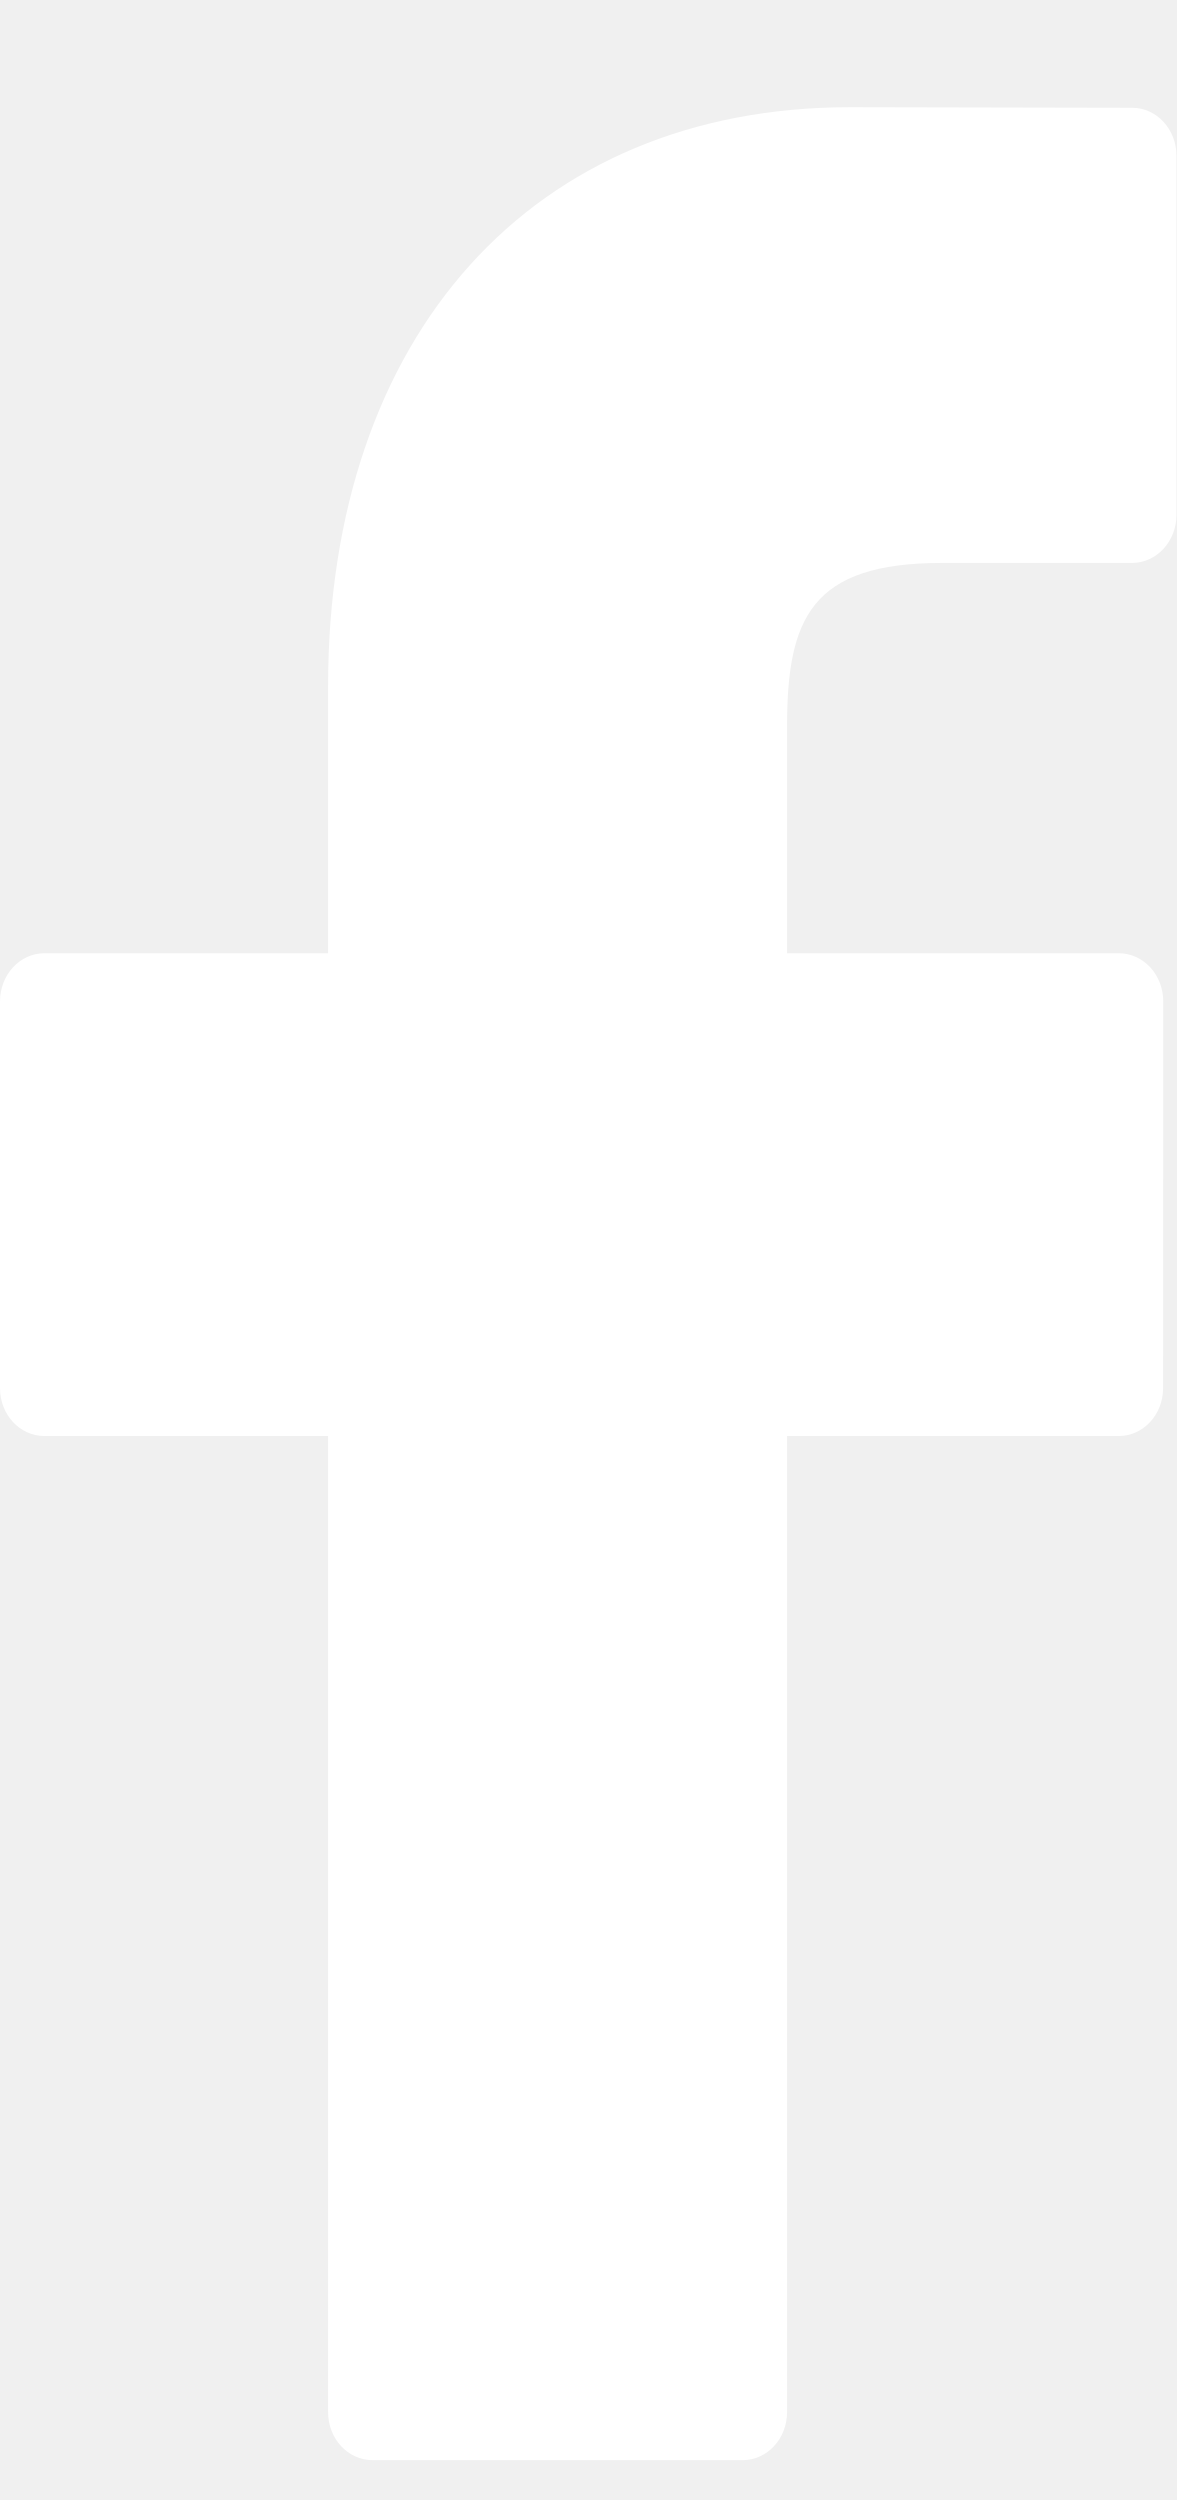
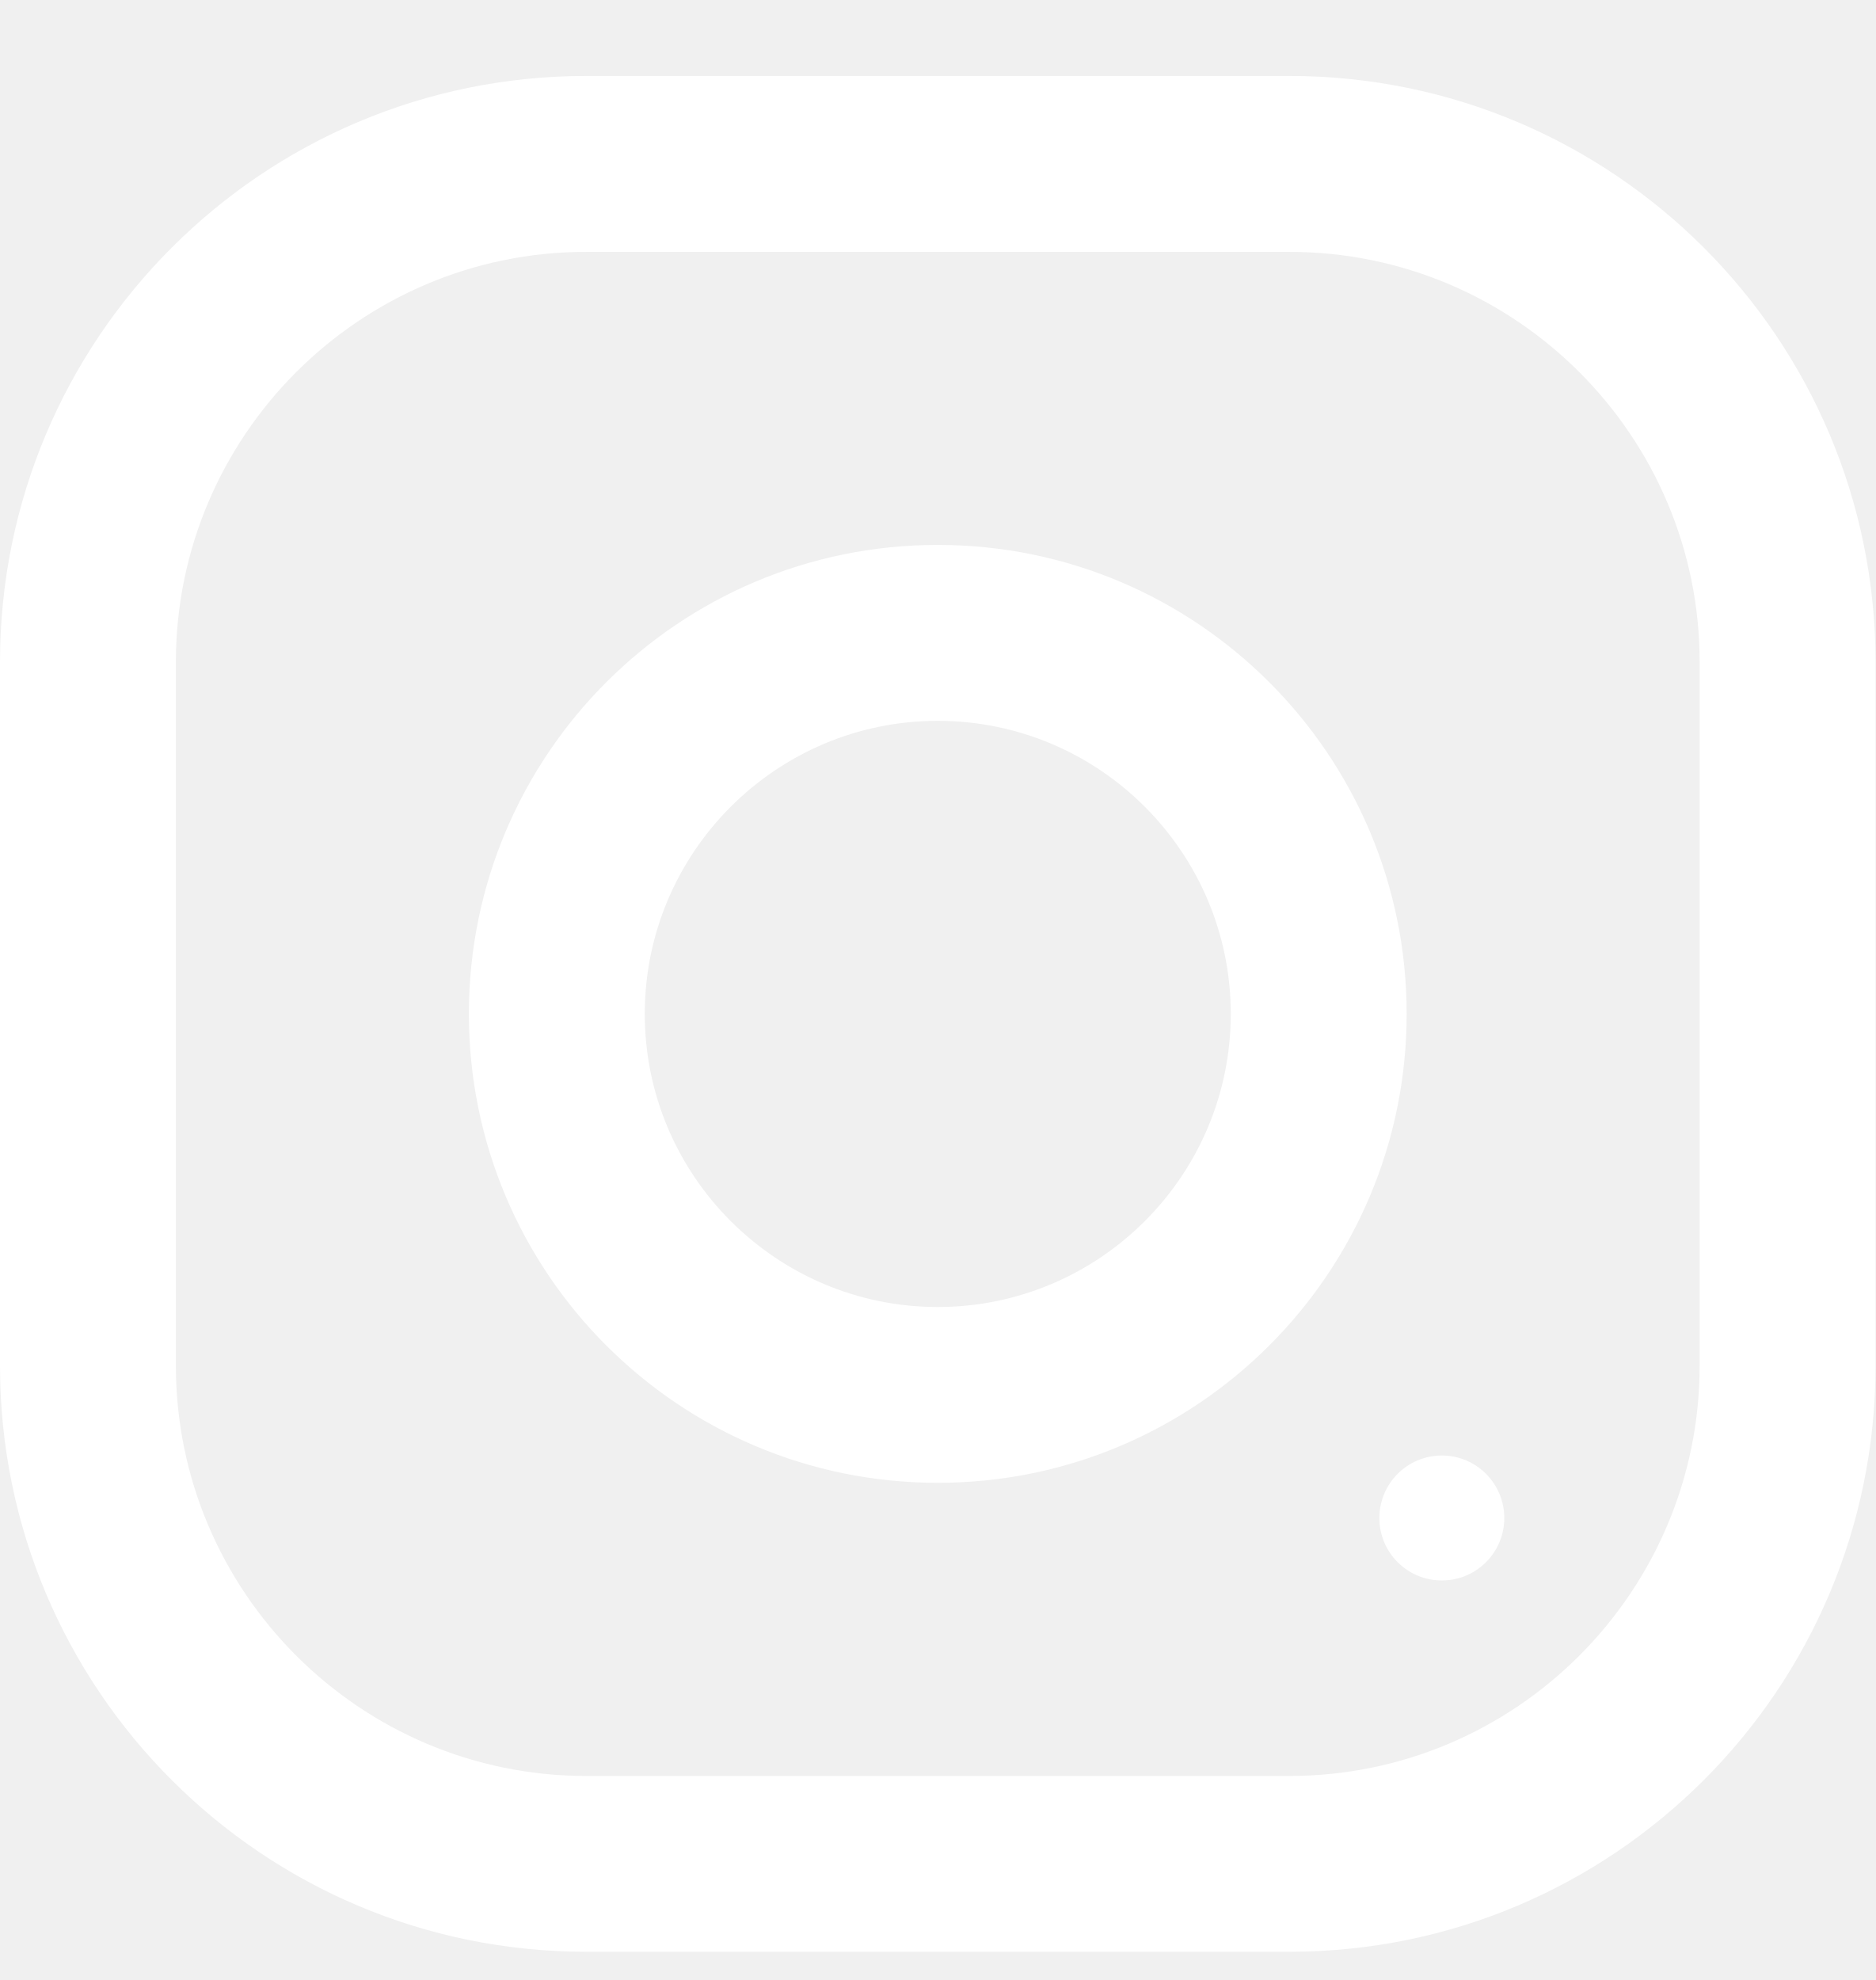
- <svg xmlns="http://www.w3.org/2000/svg" width="8" height="17" viewBox="0 0 8 17" fill="none">
-   <path d="M7.699 0.733L5.78 0.729C3.624 0.729 2.231 2.275 2.231 4.667V6.482H0.302C0.135 6.482 0 6.629 0 6.809V9.439C0 9.62 0.135 9.765 0.302 9.765H2.231V16.403C2.231 16.583 2.366 16.729 2.533 16.729H5.05C5.217 16.729 5.352 16.583 5.352 16.403V9.765H7.607C7.774 9.765 7.909 9.62 7.909 9.439L7.91 6.809C7.91 6.722 7.878 6.639 7.822 6.578C7.765 6.517 7.688 6.482 7.608 6.482H5.352V4.943C5.352 4.204 5.515 3.828 6.406 3.828L7.698 3.828C7.865 3.828 8 3.681 8 3.501V1.059C8 0.879 7.865 0.733 7.699 0.733Z" fill="white" />
+ <svg xmlns="http://www.w3.org/2000/svg" width="18" height="19" viewBox="0 0 18 19" fill="none">
+   <path d="M12.375 18.729H5.625C2.519 18.729 0 16.21 0 13.104V6.354C0 3.248 2.519 0.729 5.625 0.729H12.375C15.481 0.729 18 3.248 18 6.354V13.104C18 16.21 15.481 18.729 12.375 18.729ZM16.312 6.354C16.312 4.183 14.546 2.417 12.375 2.417H5.625C3.454 2.417 1.688 4.183 1.688 6.354V13.104C1.688 15.275 3.454 17.042 5.625 17.042H12.375C14.546 17.042 16.312 15.275 16.312 13.104V6.354Z" fill="white" />
+   <path d="M9 14.229C6.515 14.229 4.5 12.214 4.5 9.729C4.5 7.244 6.515 5.229 9 5.229C11.485 5.229 13.5 7.244 13.5 9.729C13.5 12.214 11.485 14.229 9 14.229ZM9 6.917C7.45 6.917 6.188 8.179 6.188 9.729C6.188 11.281 7.45 12.542 9 12.542C10.55 12.542 11.812 11.281 11.812 9.729C11.812 8.179 10.55 6.917 9 6.917Z" fill="white" />
+   <path d="M13.838 13.967C14.169 13.967 14.437 14.236 14.437 14.567C14.437 14.898 14.169 15.166 13.838 15.166C13.506 15.166 13.238 14.898 13.238 14.567C13.238 14.236 13.506 13.967 13.838 13.967Z" fill="white" />
</svg>
